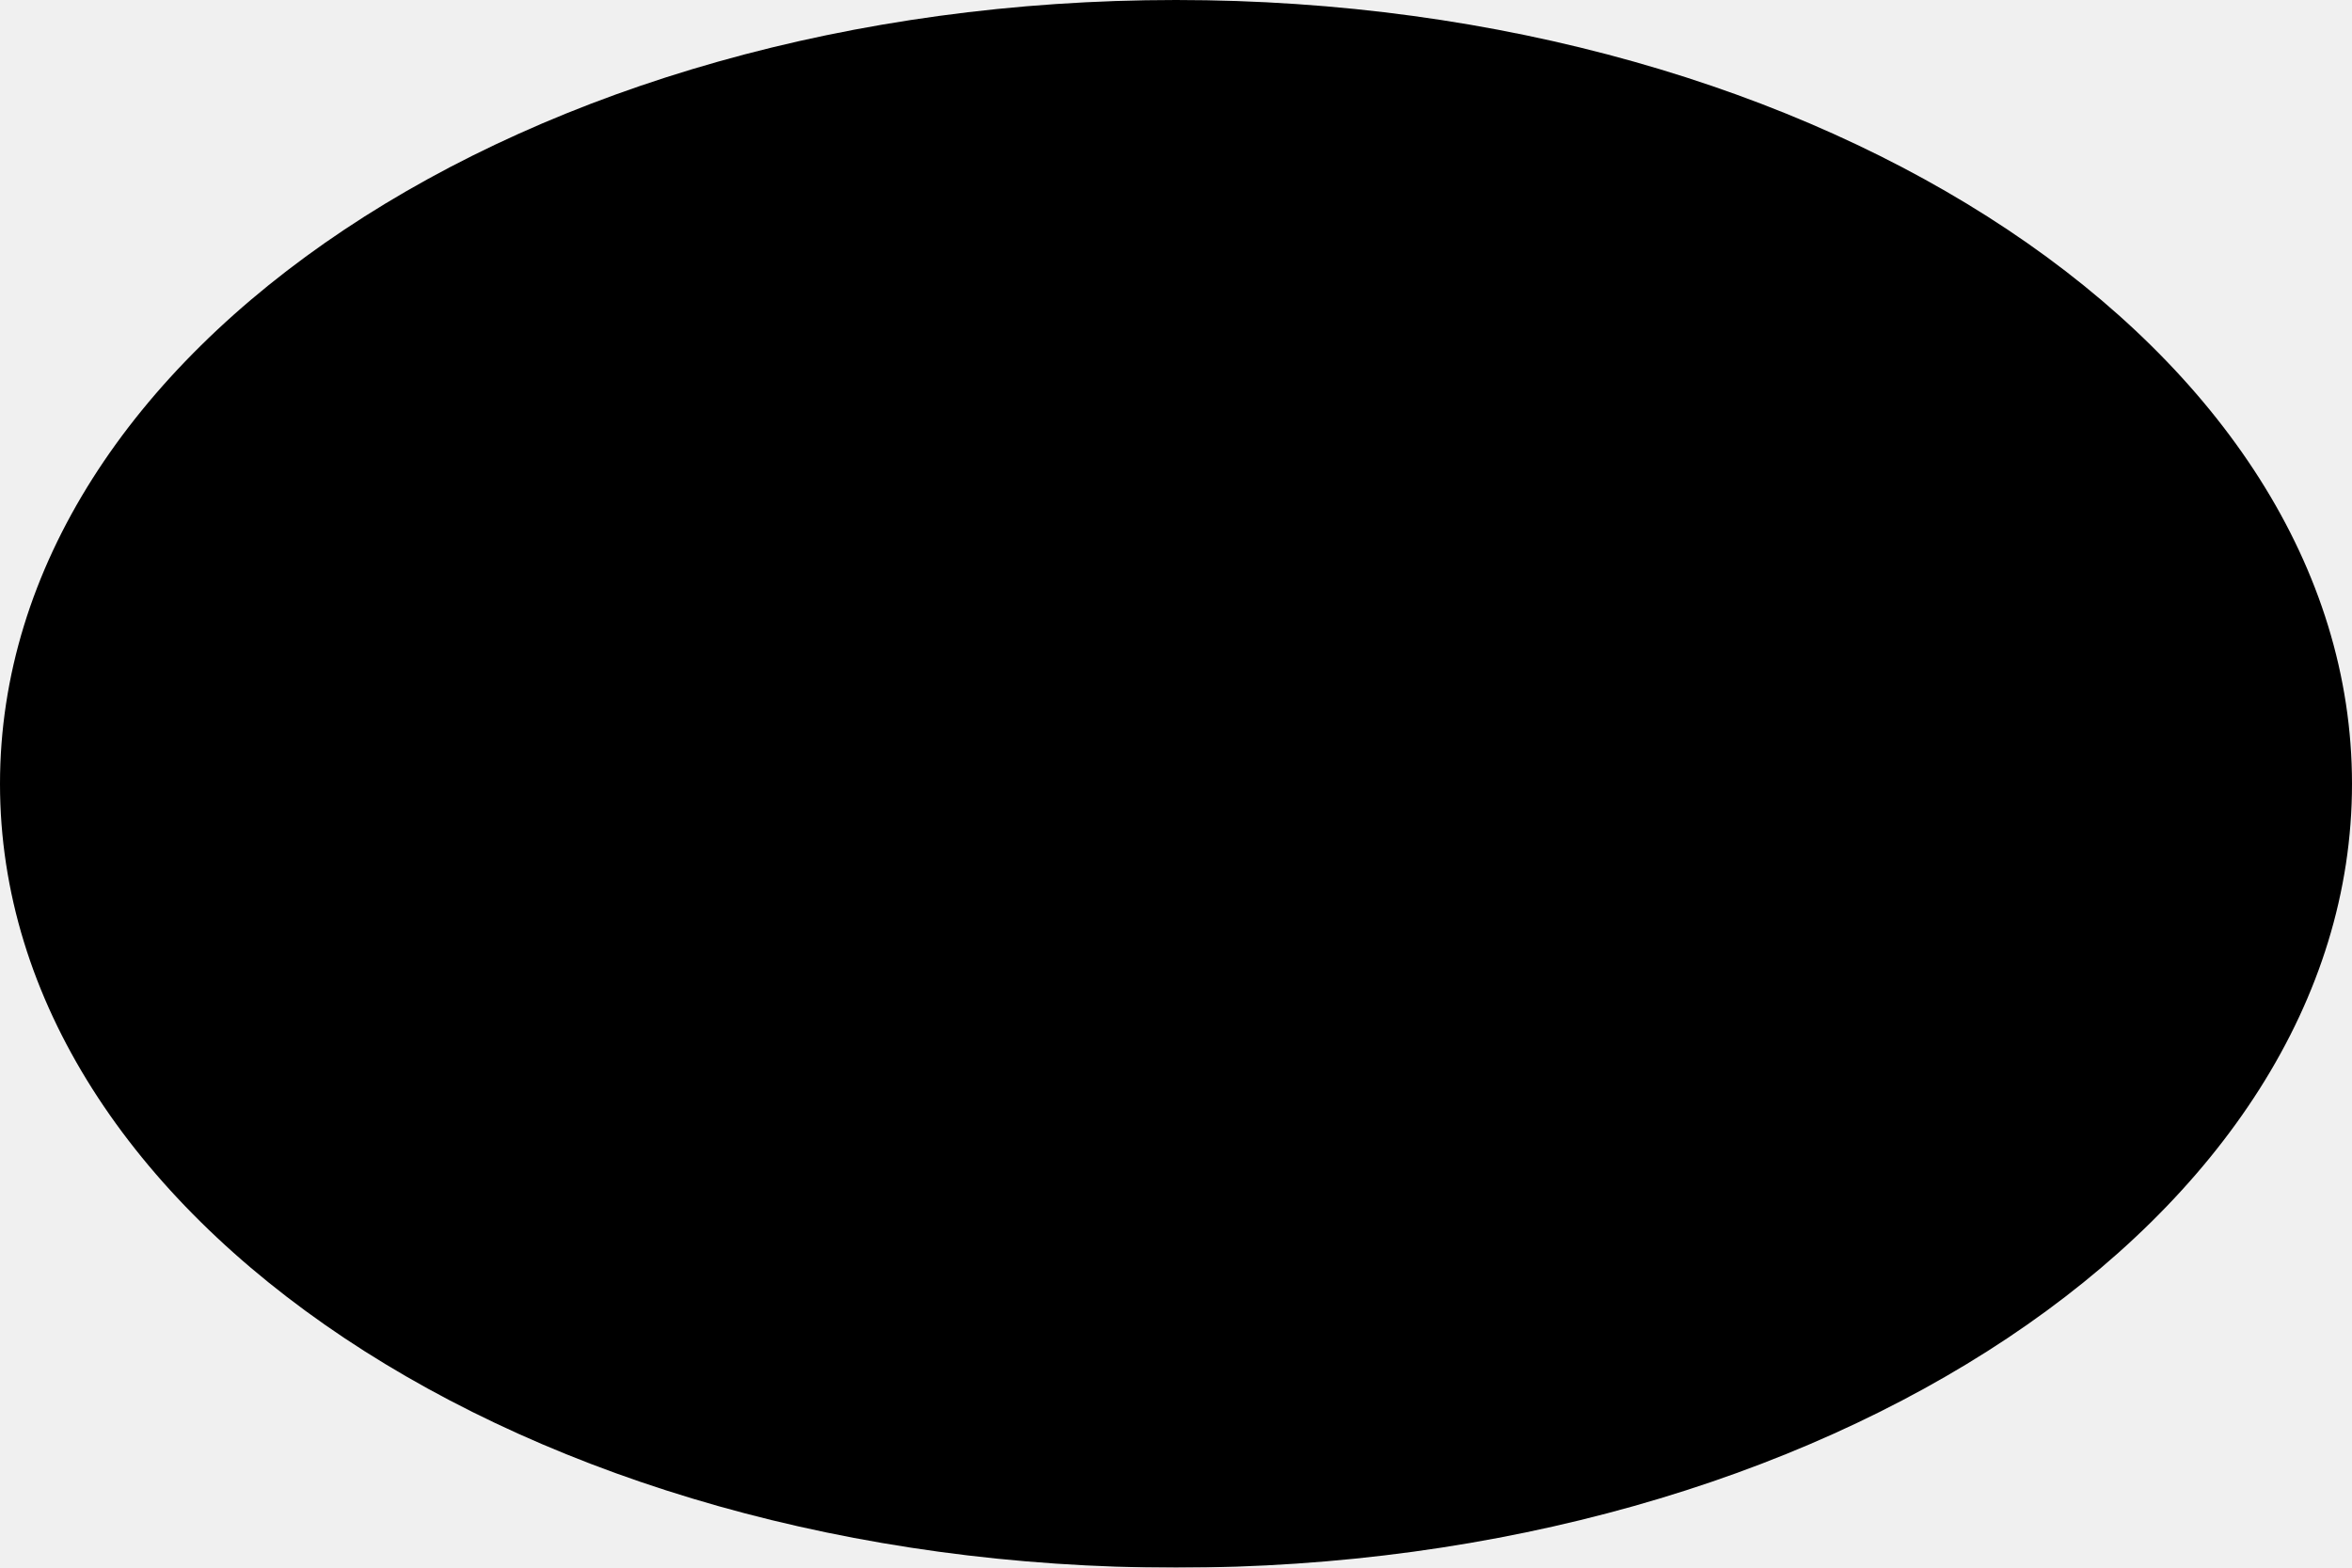
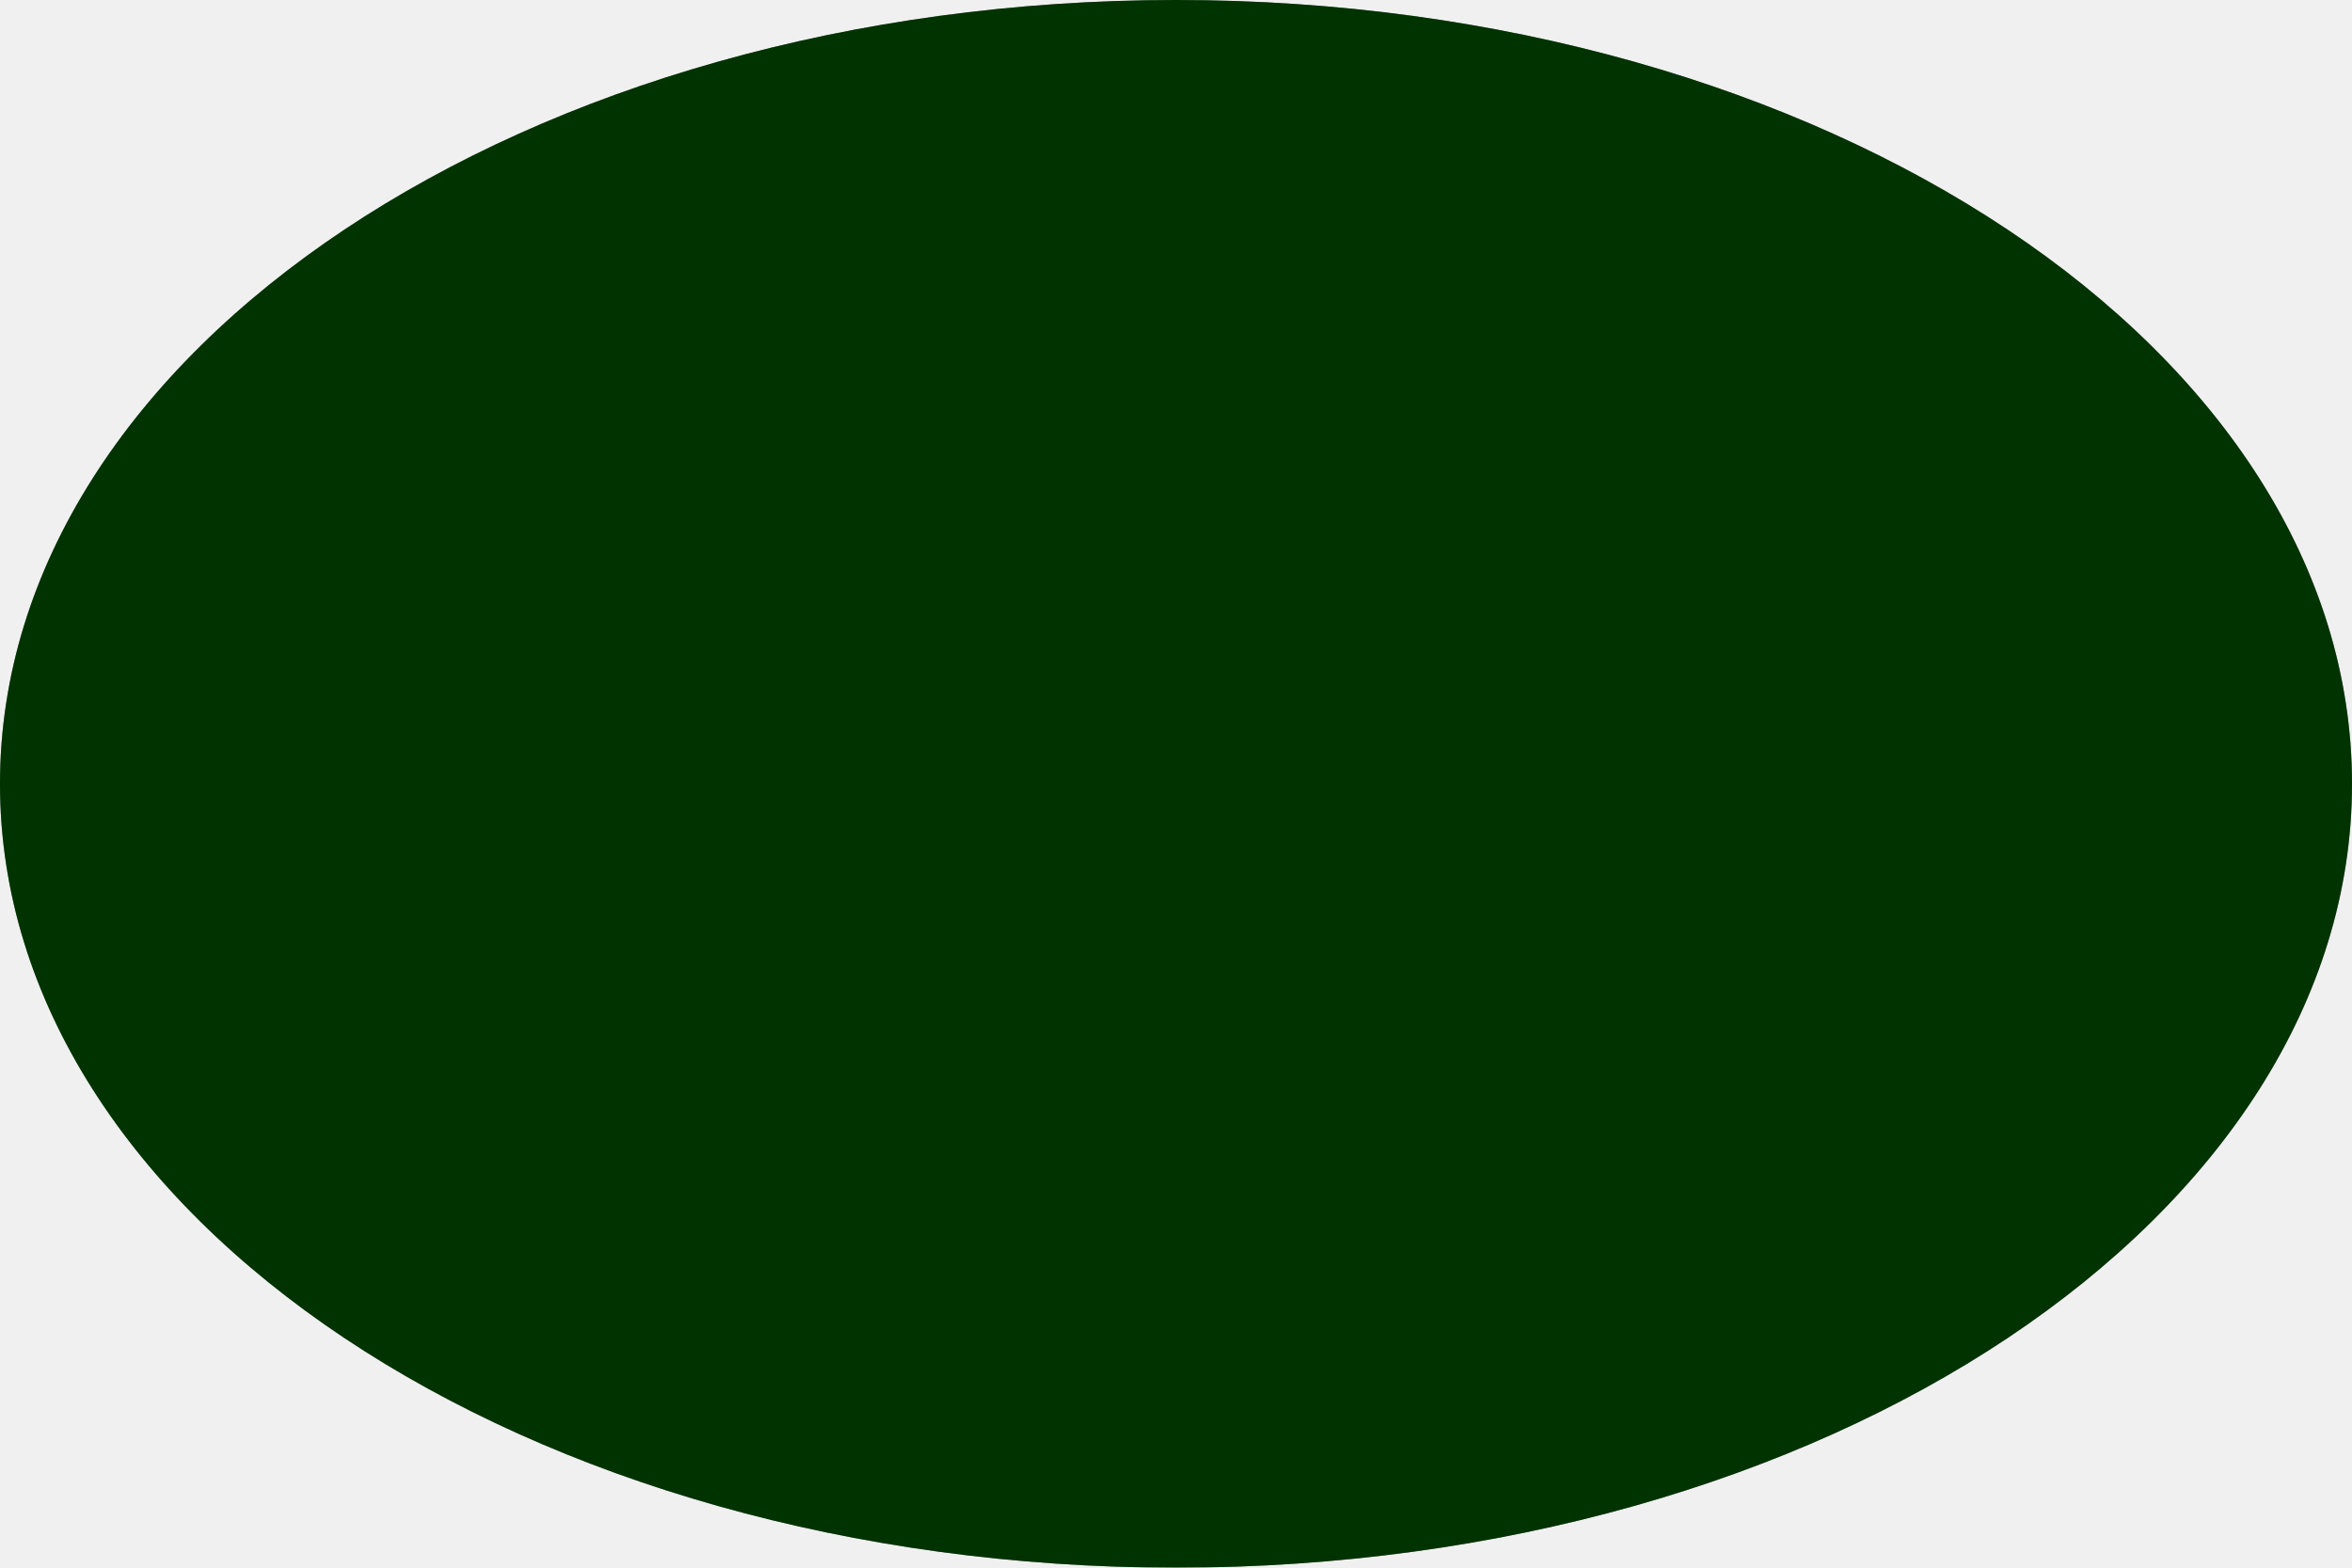
<svg xmlns="http://www.w3.org/2000/svg">
  <g>
    <style>
      text {
        font-family: monospace;
        font-size: 4px;
      }
    </style>
    <mask id="holes">
      <rect width="100%" height="100%" fill="white" />
    </mask>
-     <path mask="url(#holes)" d="M 142 47.333              A 71 47.333 0 1 0 0 47.333              A 71 47.333 0 0 0 142 47.333              Z" />
+     <path id="shape" mask="url(#holes)" d="M 142 47.333              A 71 47.333 0 1 0 0 47.333              A 71 47.333 0 0 0 142 47.333              Z" />
+     <style>
+       #clip {
+         fill: green;
+         opacity: 0.4;
+       }
+     </style>
+     <ellipse id="clip" cx="71" cy="47.333" rx="71" ry="47.333" />
  </g>
</svg>
